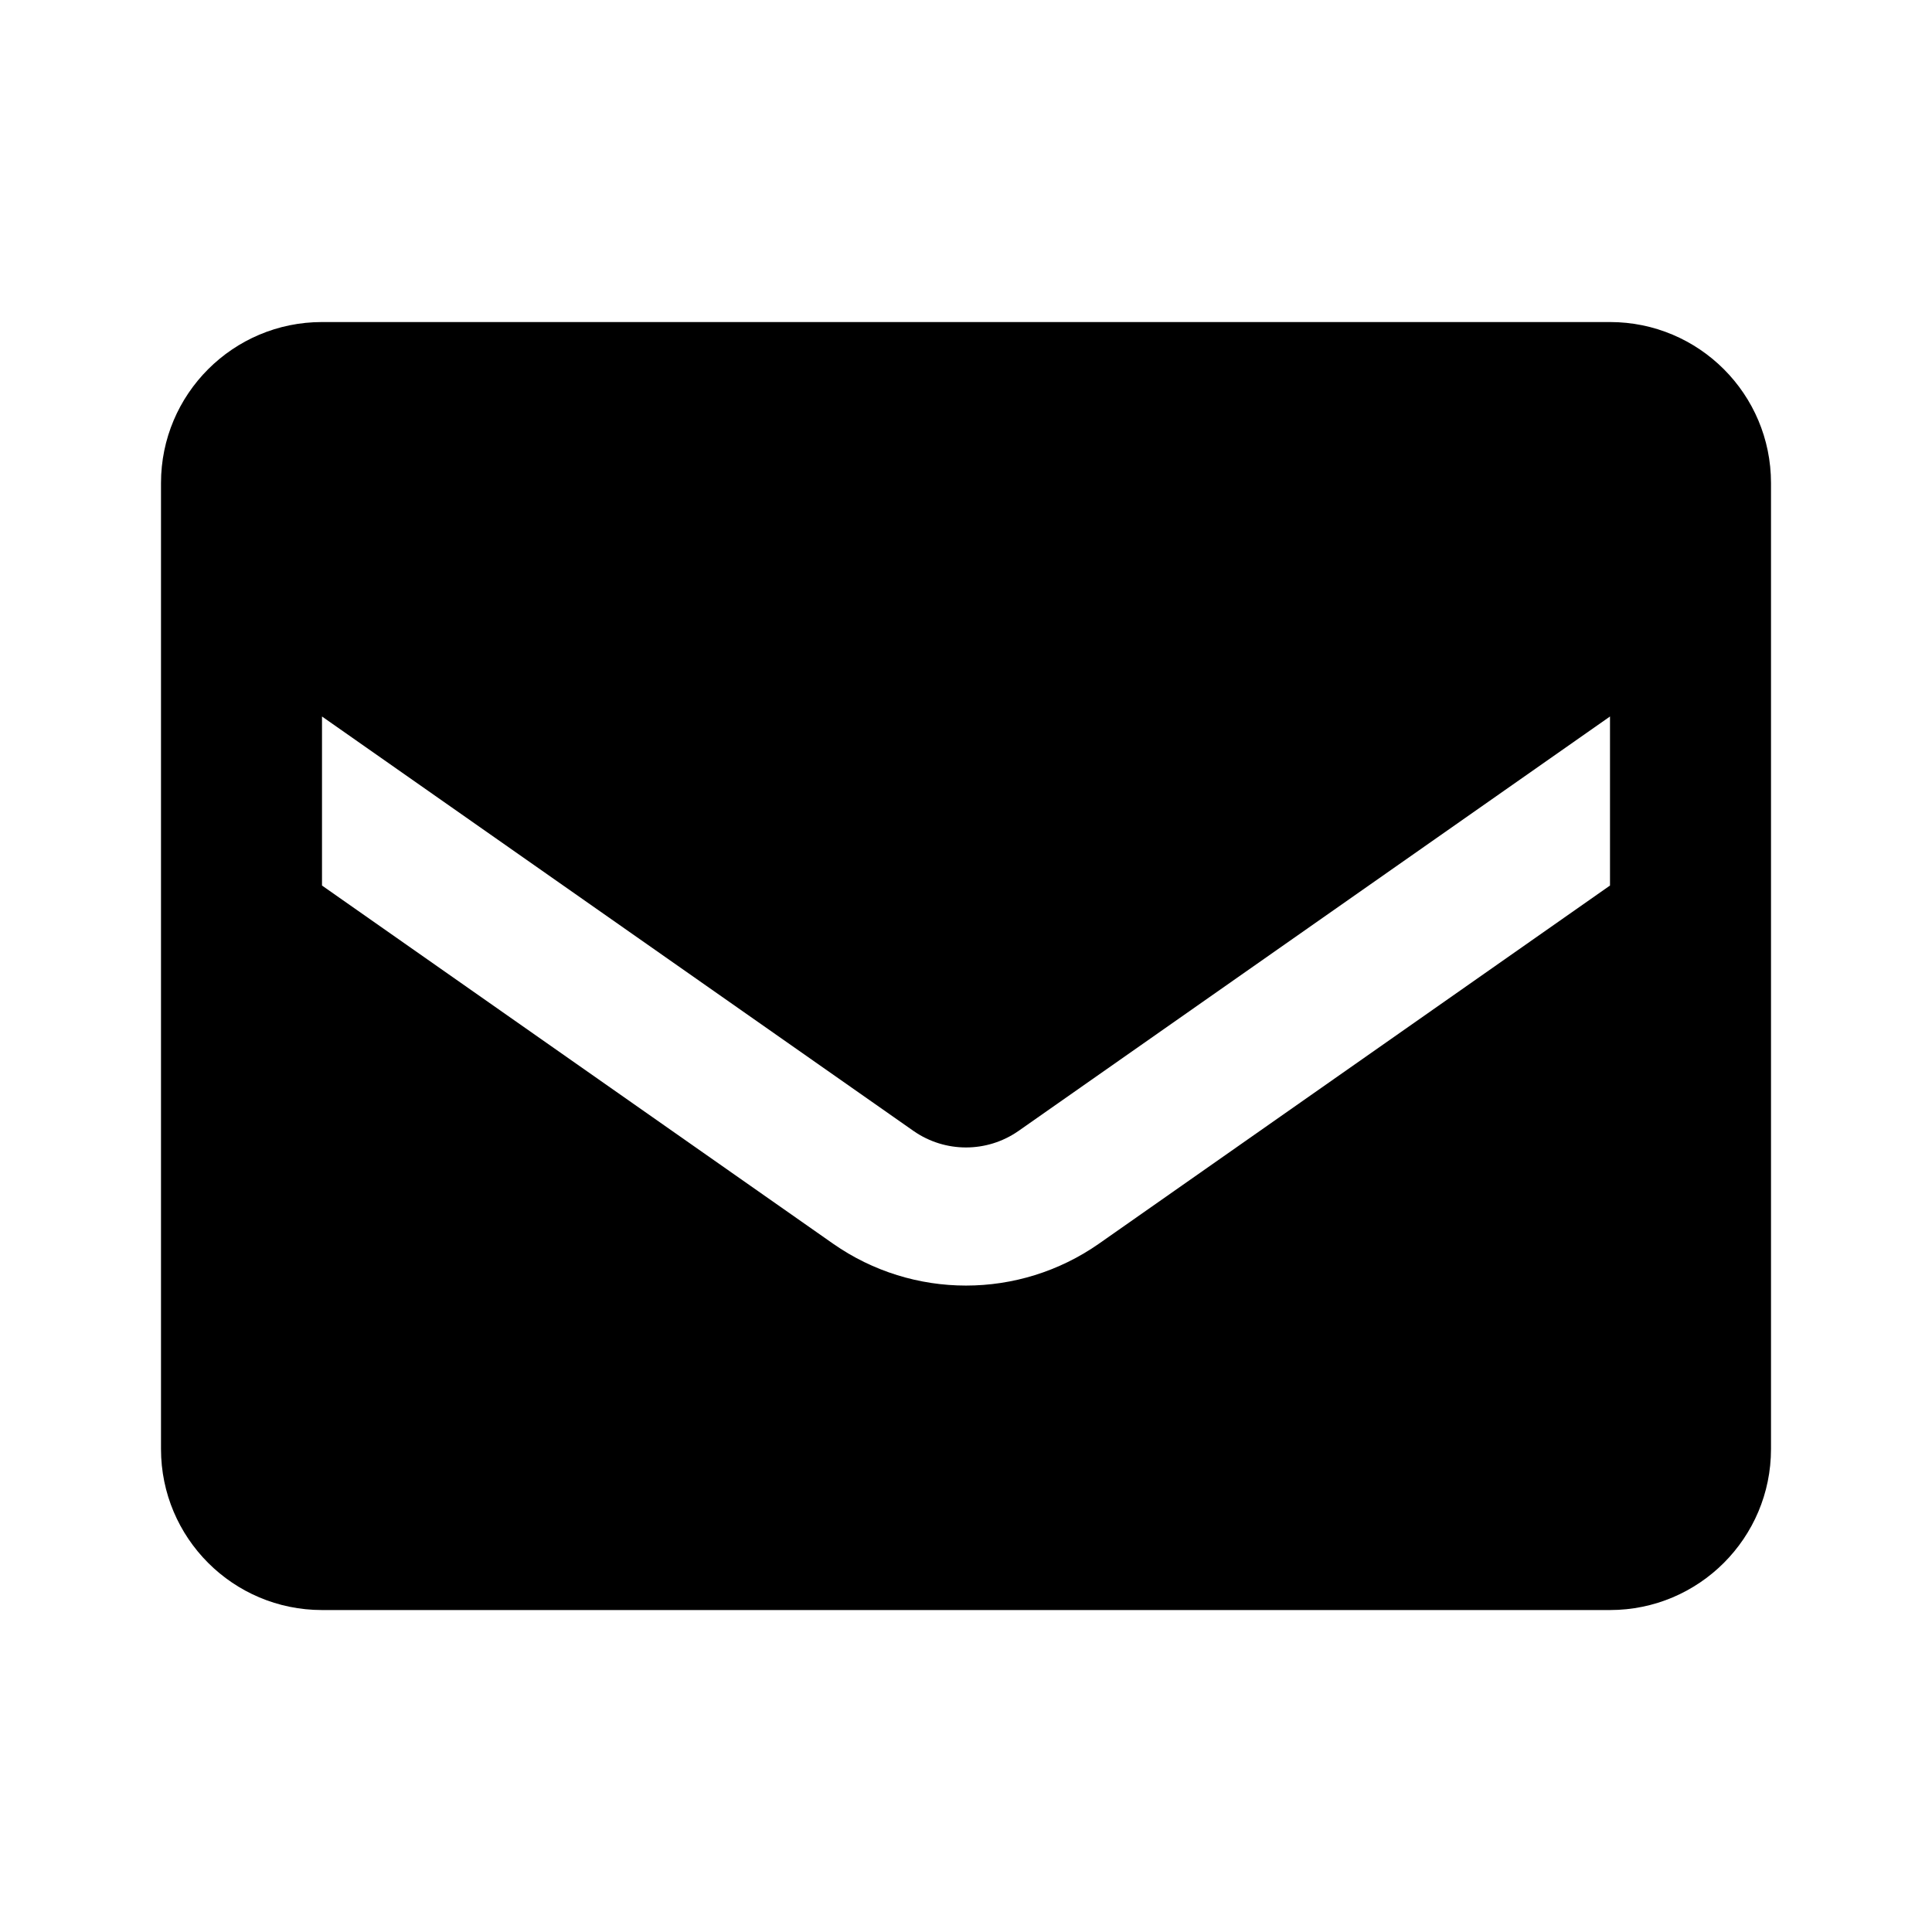
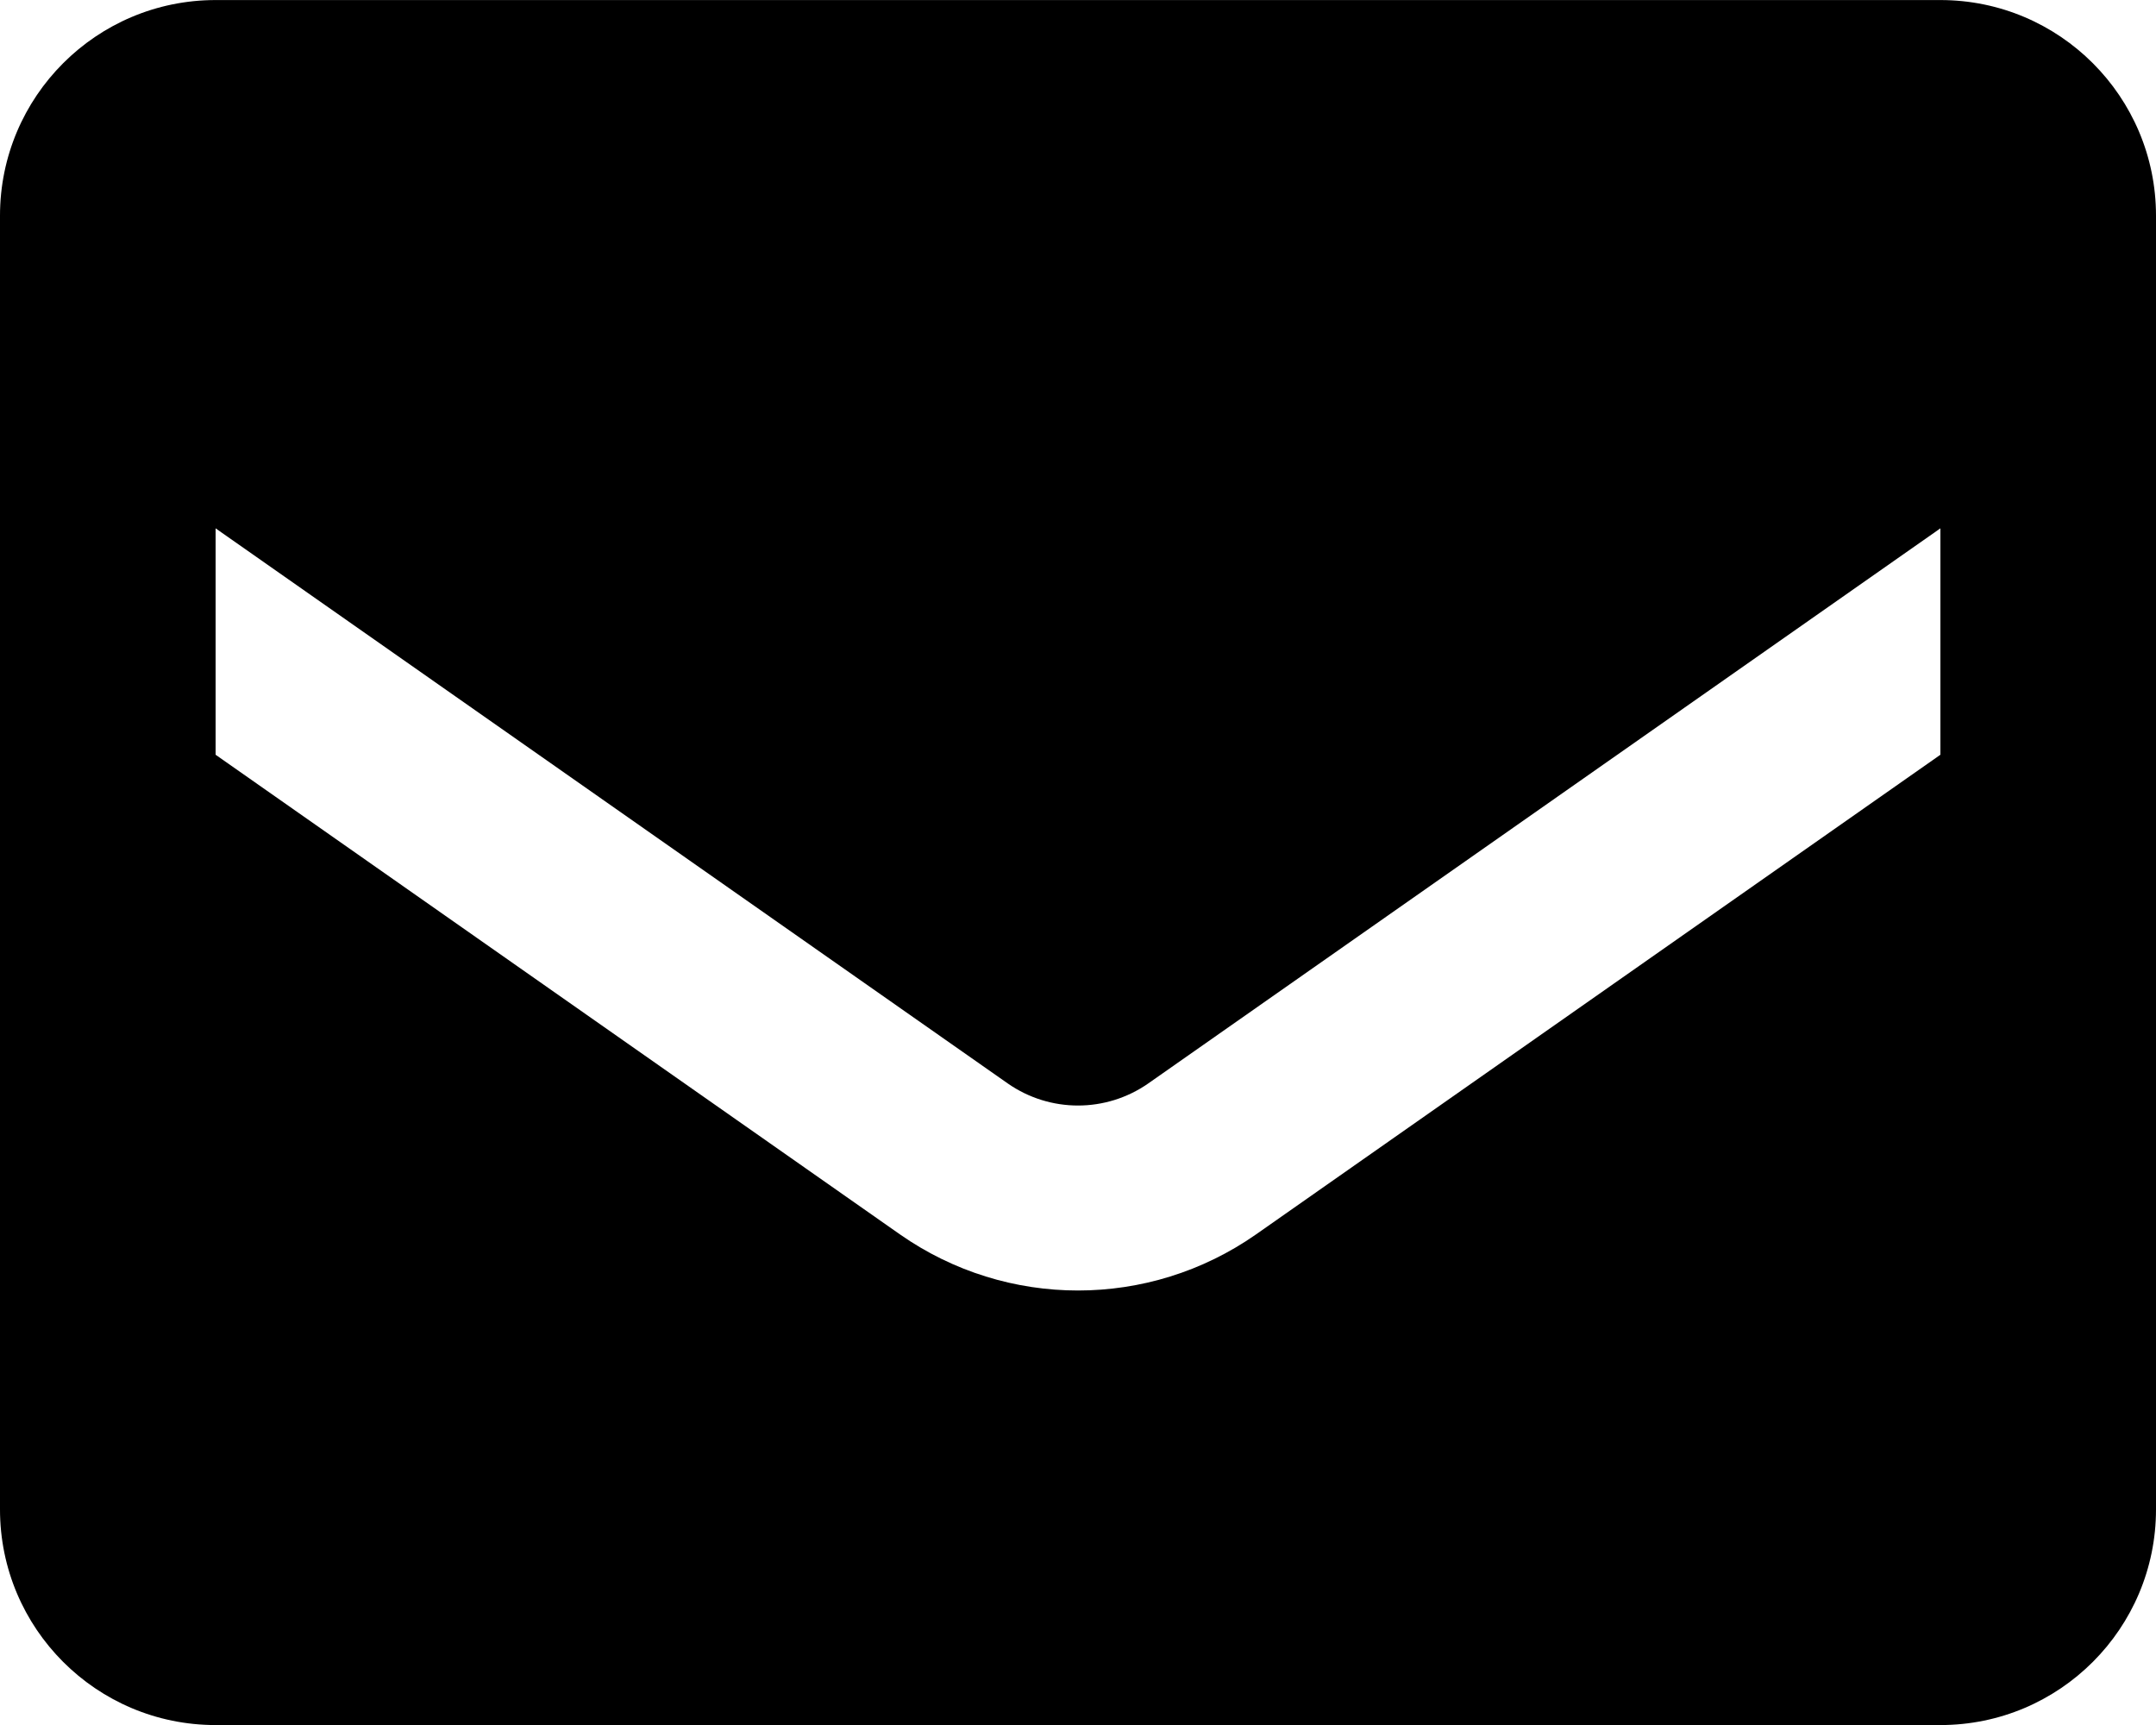
- <svg xmlns="http://www.w3.org/2000/svg" width="48" height="48" viewBox="0 0 48 48" fill="none">
-   <path fill-rule="evenodd" clip-rule="evenodd" d="M8 8.001H40C42.209 8.001 44 9.792 44 12.001V36.001C44 38.21 42.209 40.001 40 40.001H8C5.791 40.001 4 38.21 4 36.001V12.001C4 9.792 5.791 8.001 8 8.001ZM27.3 30.901L40 22.001V17.801L25.3 28.101C24.518 28.644 23.482 28.644 22.7 28.101L8 17.801V22.001L20.7 30.901C22.682 32.286 25.318 32.286 27.3 30.901Z" fill="black" />
+ <svg xmlns="http://www.w3.org/2000/svg" width="40" height="32" viewBox="0 0 40 32" fill="none">
+   <path fill-rule="evenodd" clip-rule="evenodd" d="M4 0.001H36C38.209 0.001 40 1.792 40 4.001V28.001C40 30.21 38.209 32.001 36 32.001H4C1.791 32.001 0 30.21 0 28.001V4.001C0 1.792 1.791 0.001 4 0.001ZM23.3 22.901L36 14.001V9.801L21.3 20.101C20.518 20.644 19.482 20.644 18.7 20.101L4 9.801V14.001L16.7 22.901C18.682 24.286 21.318 24.286 23.3 22.901Z" fill="black" />
</svg>
